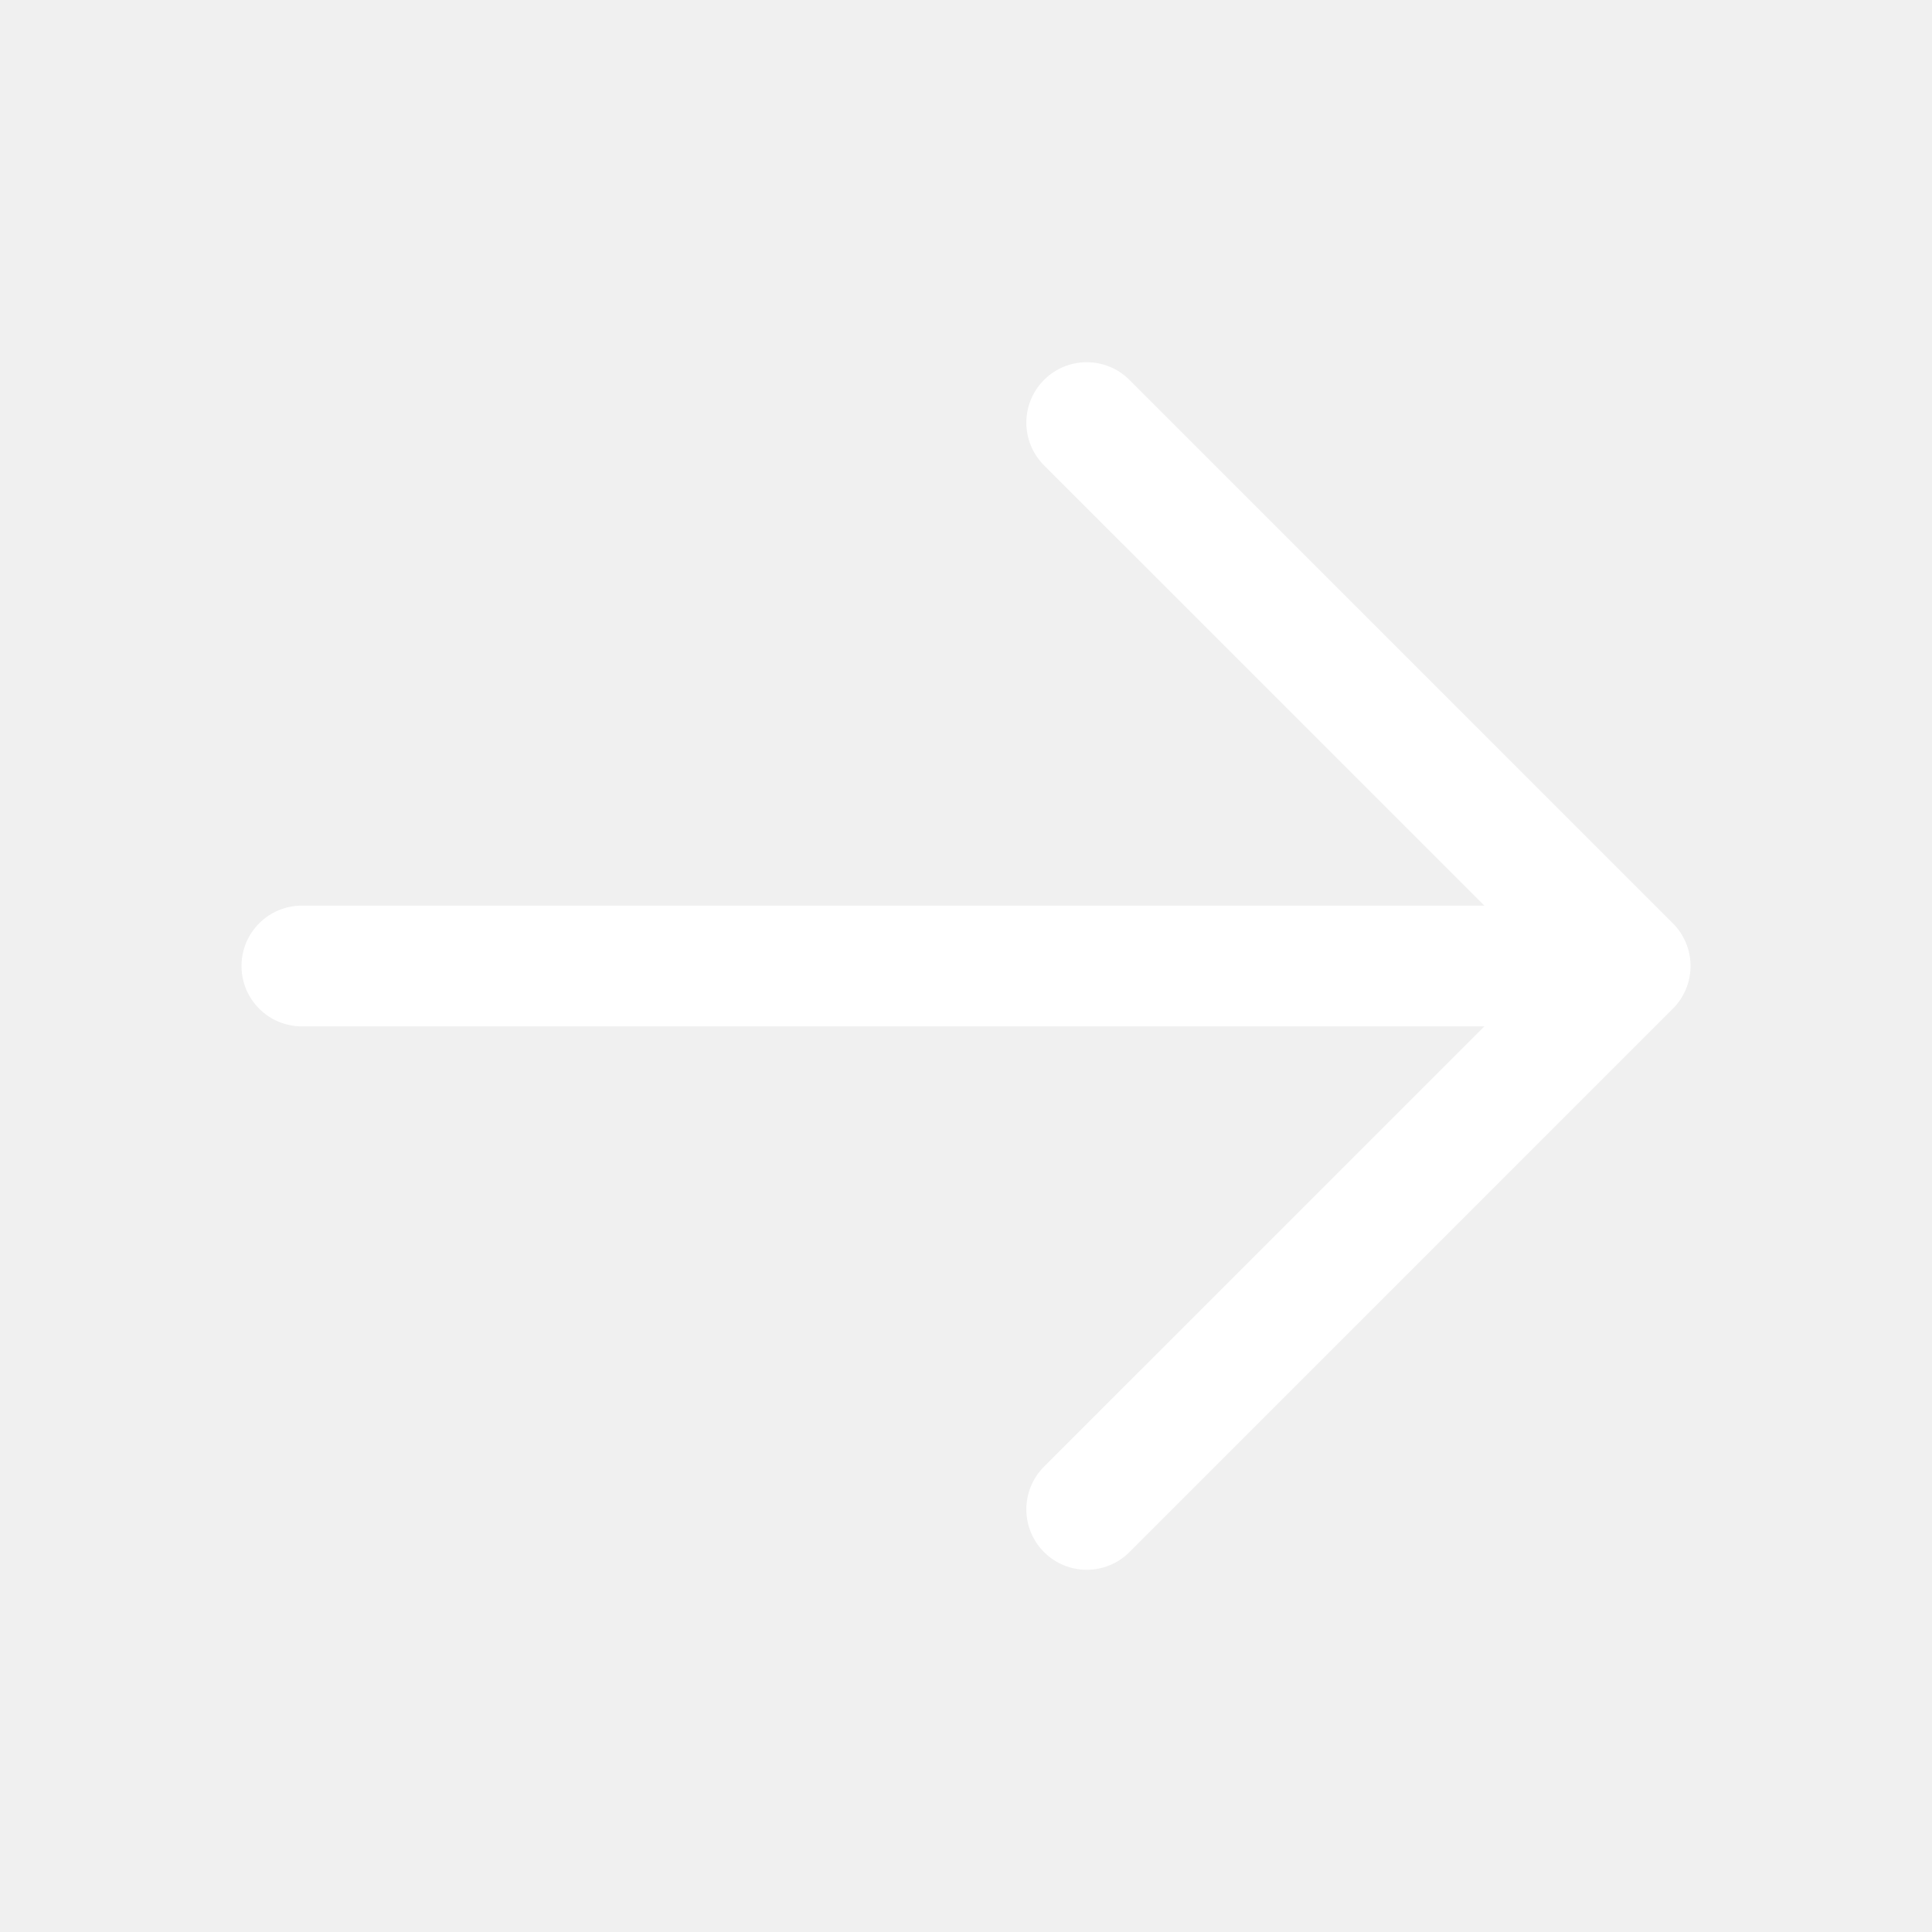
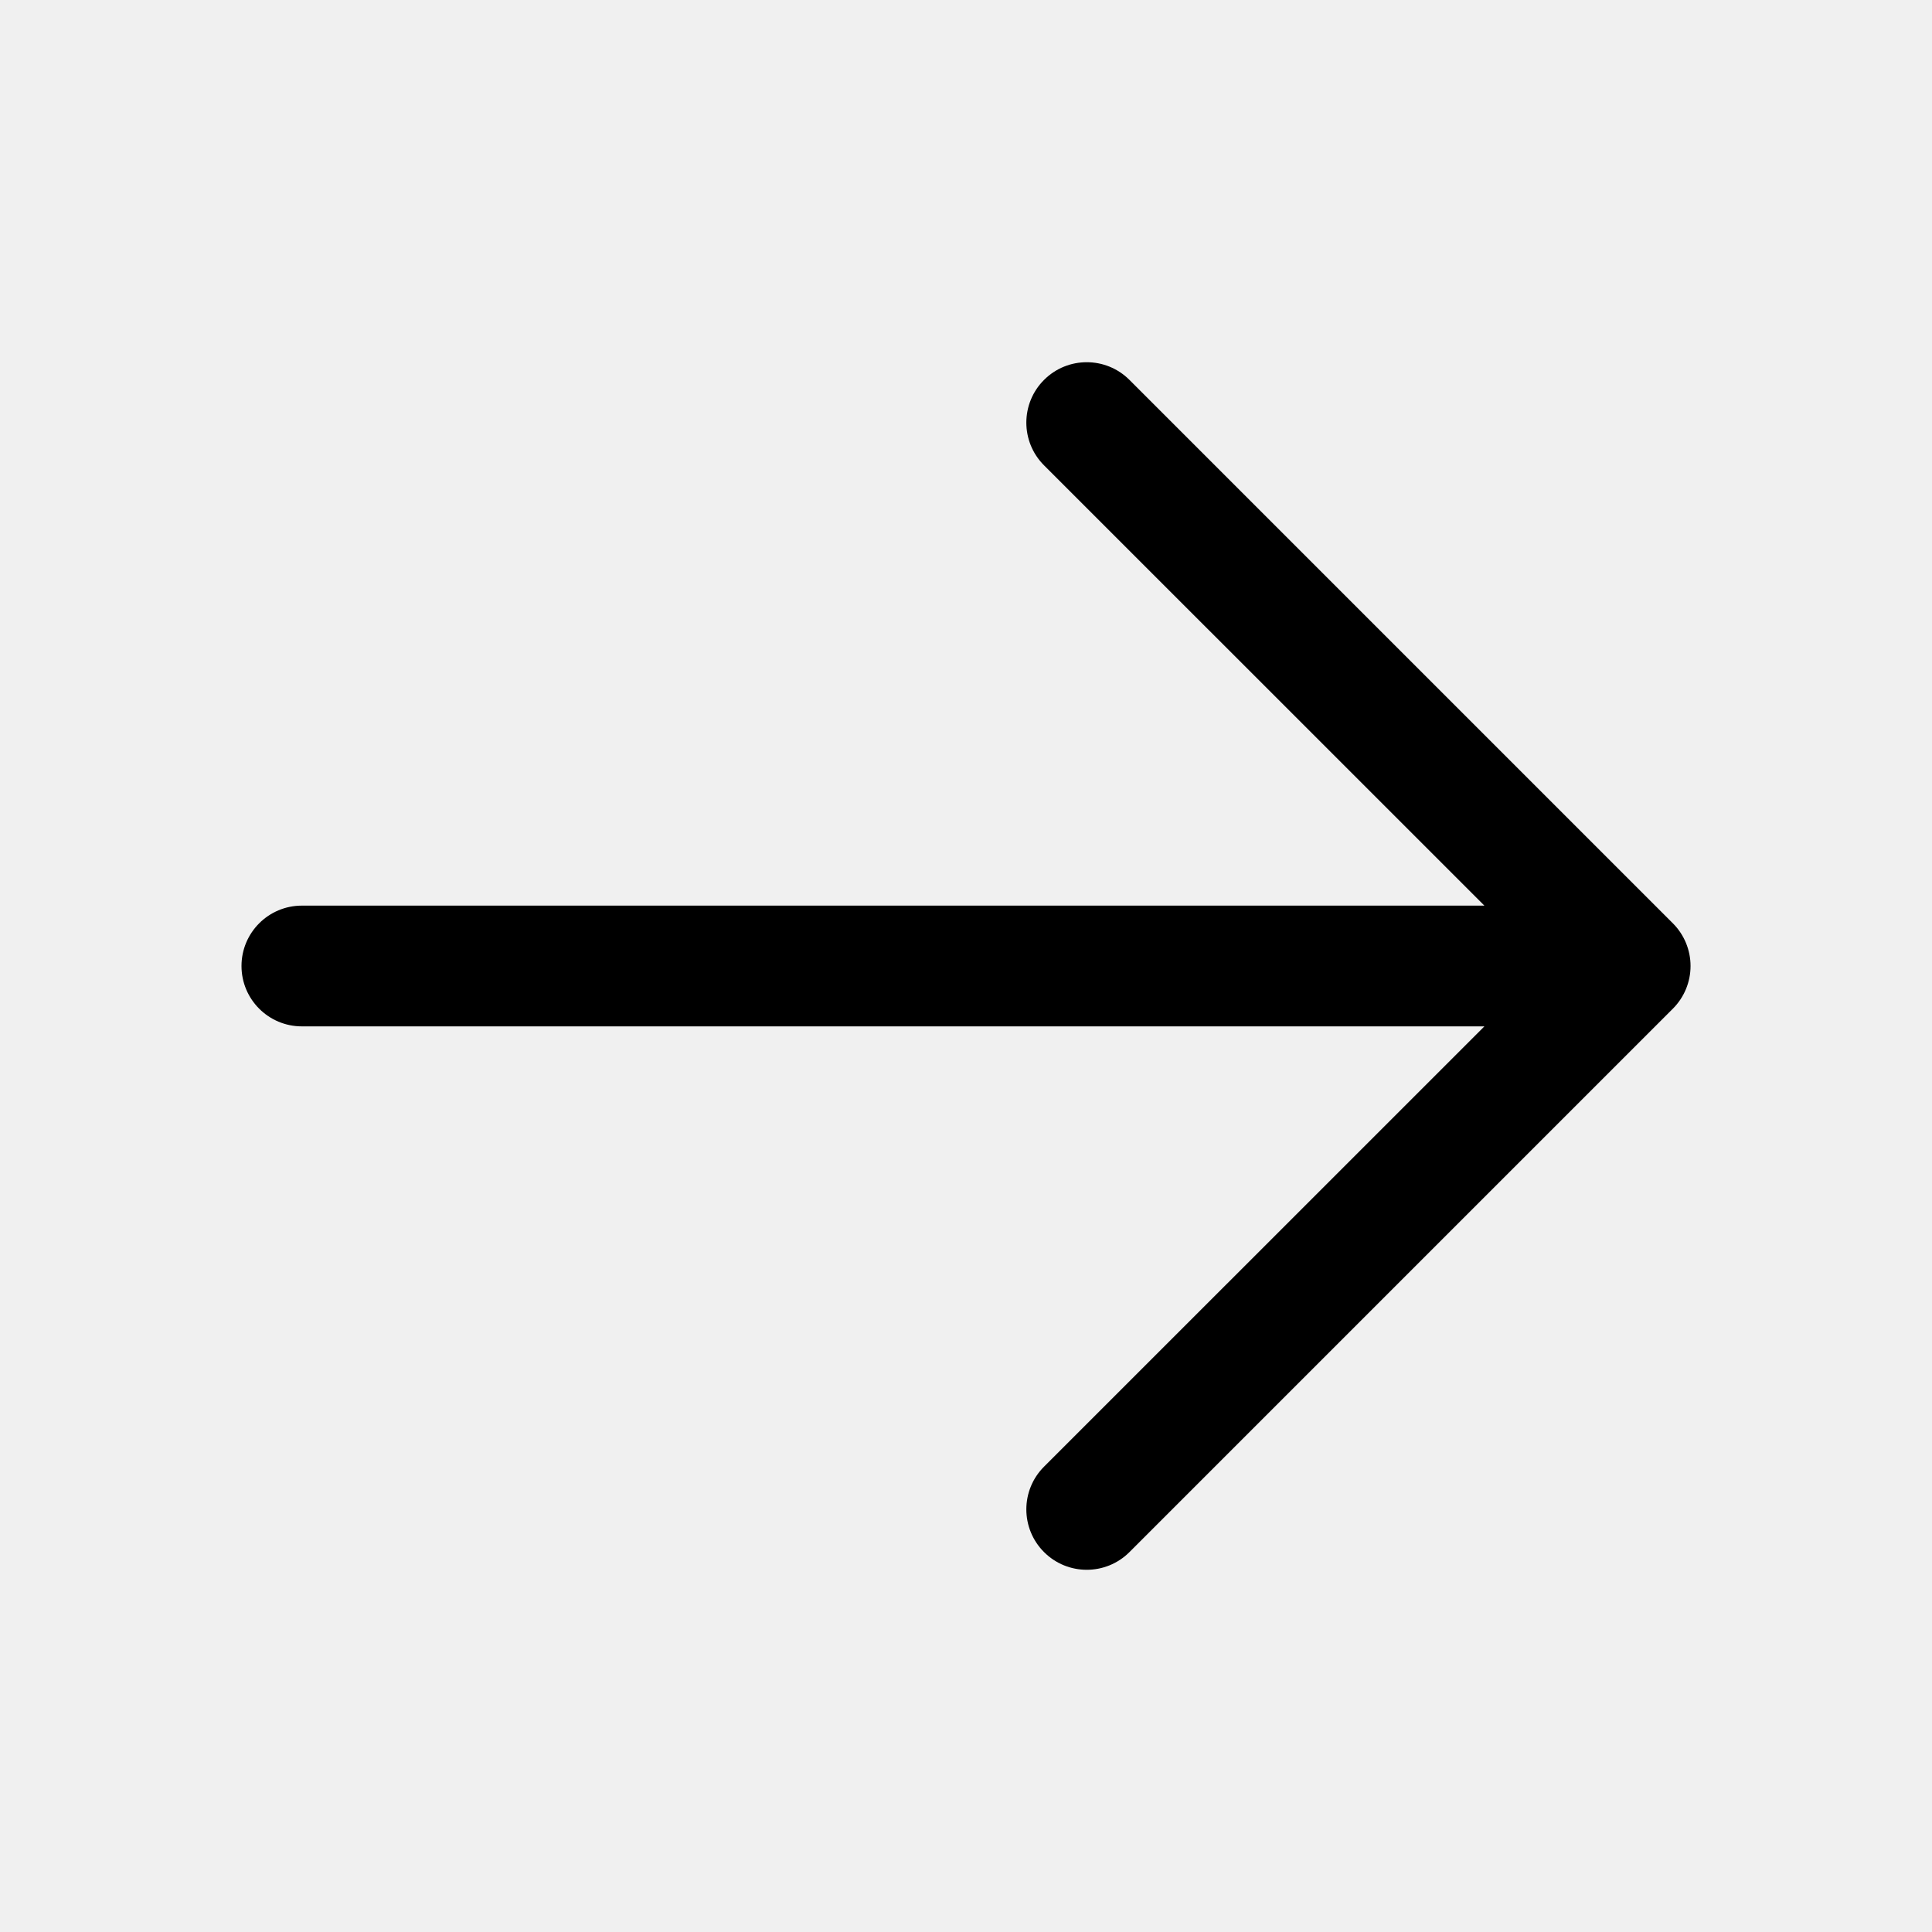
- <svg xmlns="http://www.w3.org/2000/svg" width="32" height="32" fill="#fff" viewBox="0 0 256 256">
+ <svg xmlns="http://www.w3.org/2000/svg" width="32" height="32" fill="#000" viewBox="0 0 256 256">
  <path d="M221.66,133.66l-72,72a8,8,0,0,1-11.32-11.32L196.69,136H40a8,8,0,0,1,0-16H196.69L138.34,61.66a8,8,0,0,1,11.32-11.32l72,72A8,8,0,0,1,221.66,133.66Z" />
</svg>
